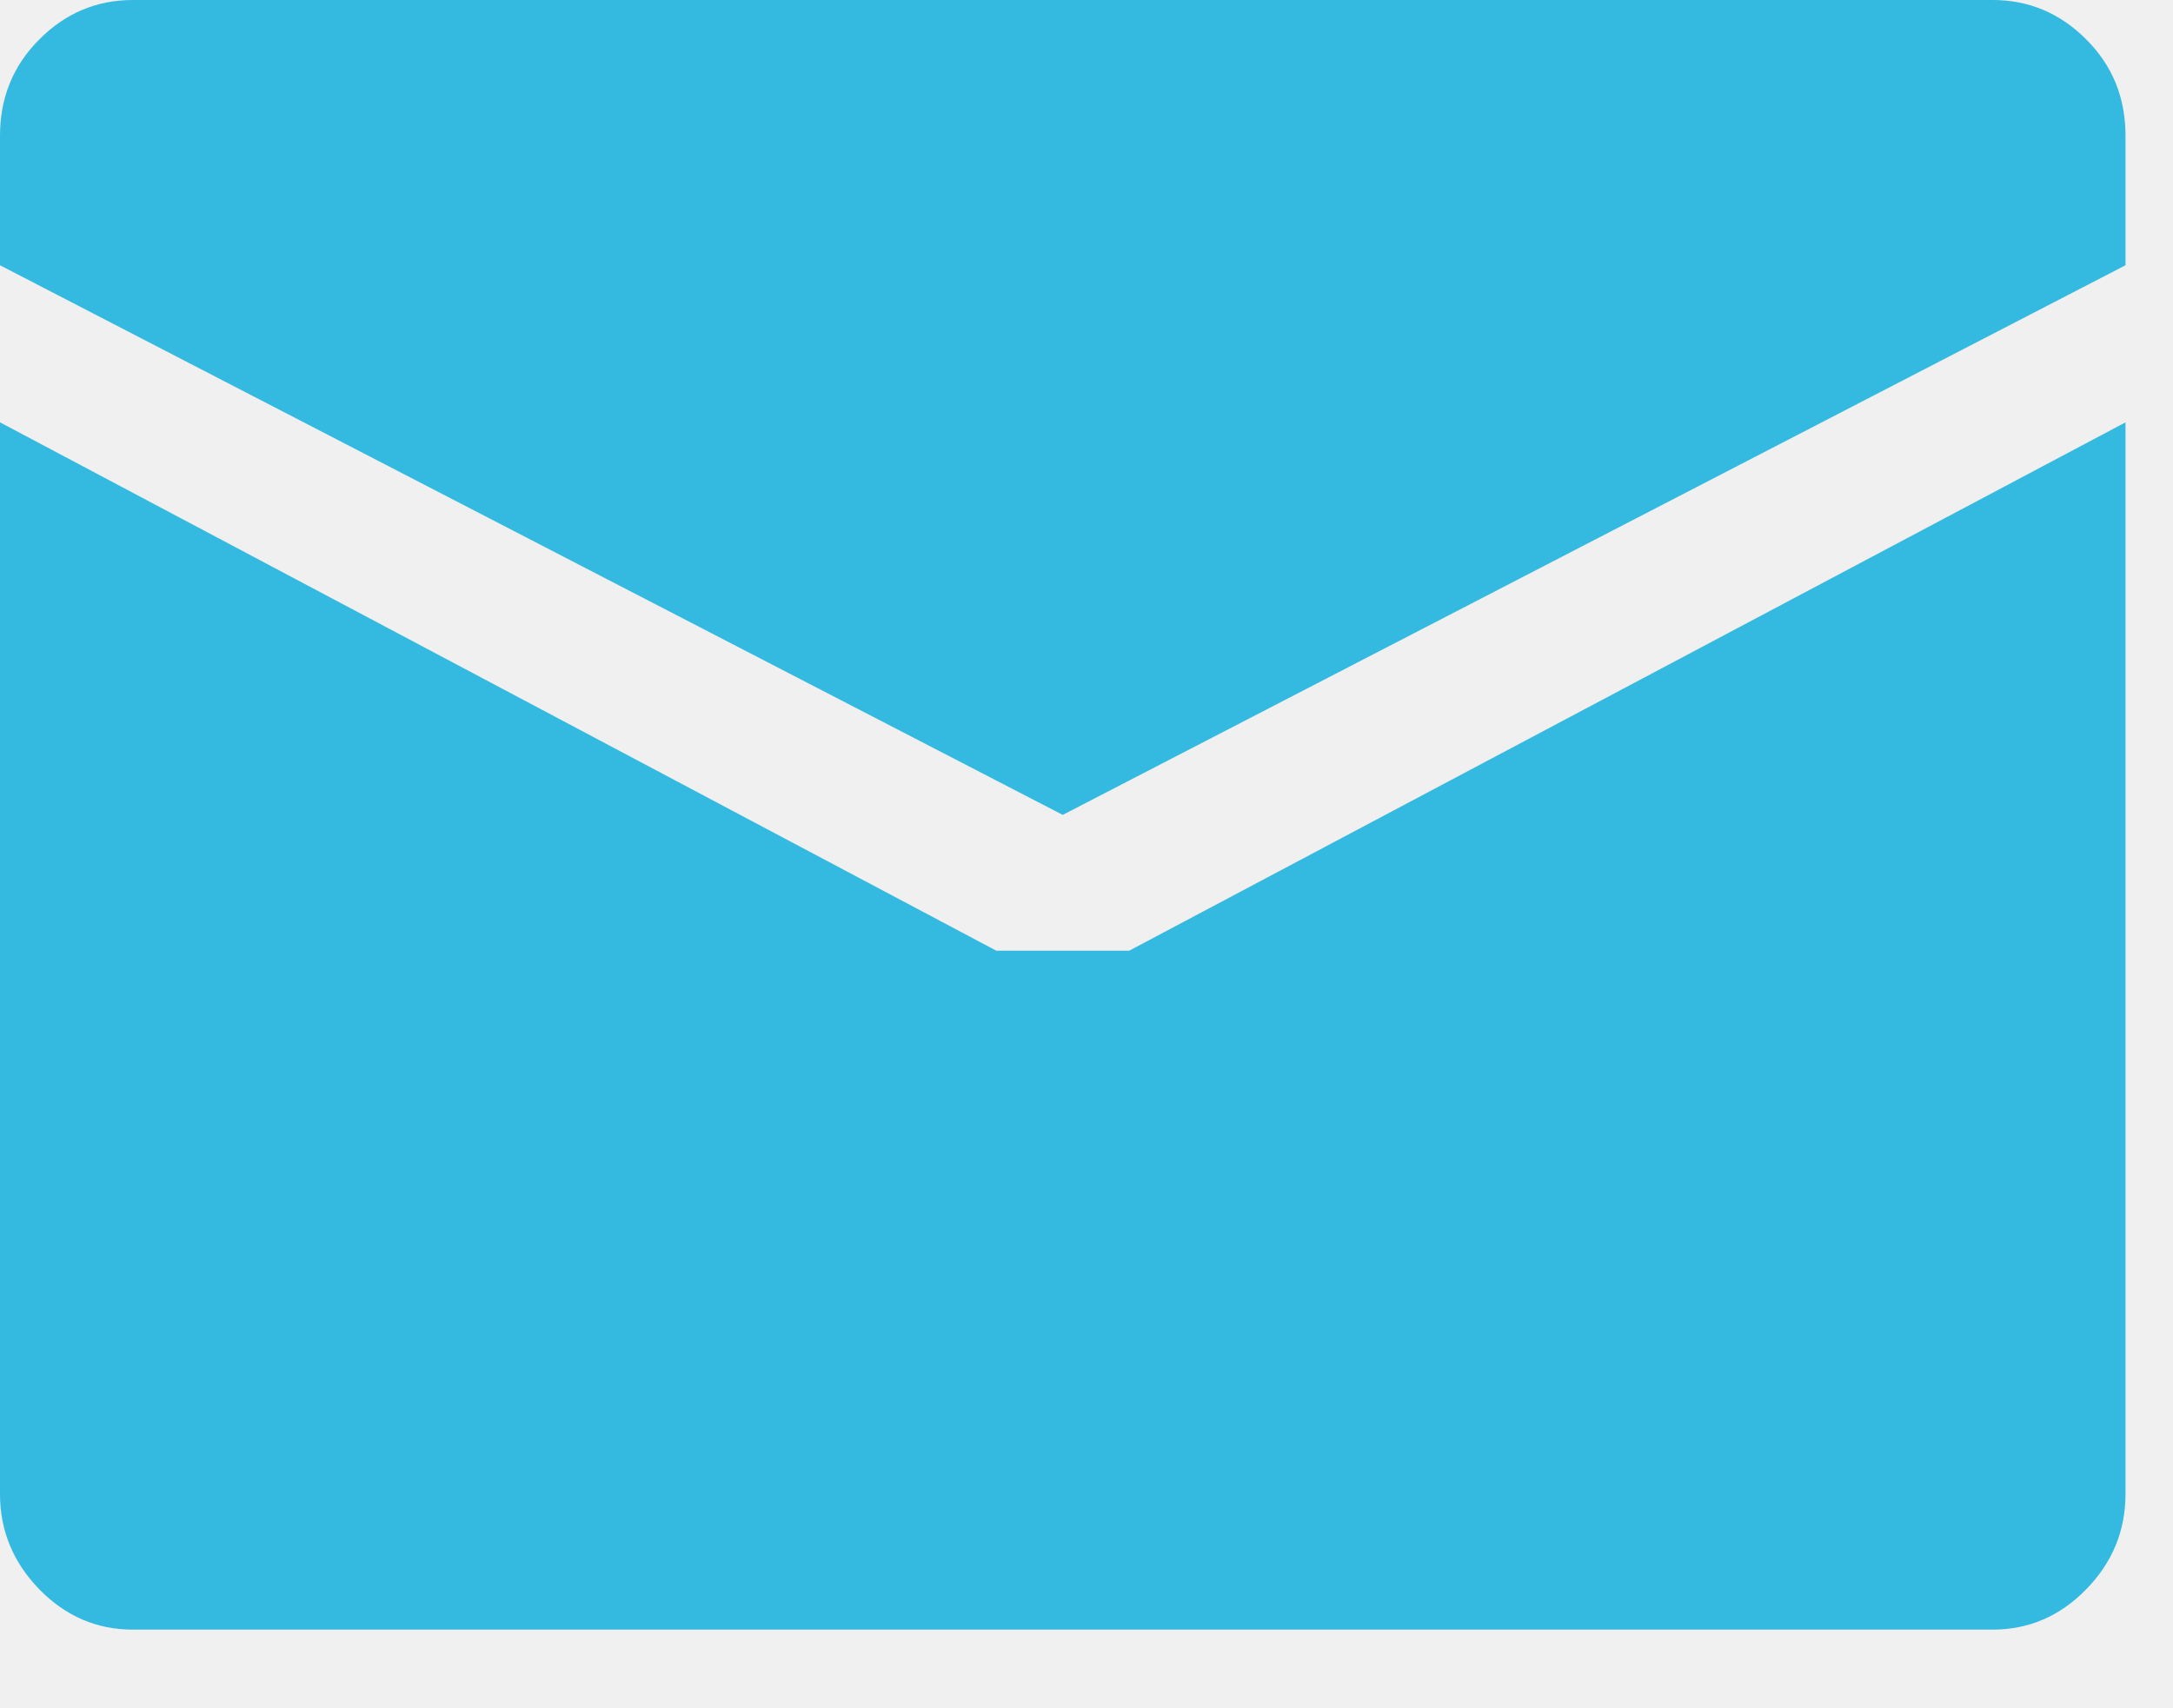
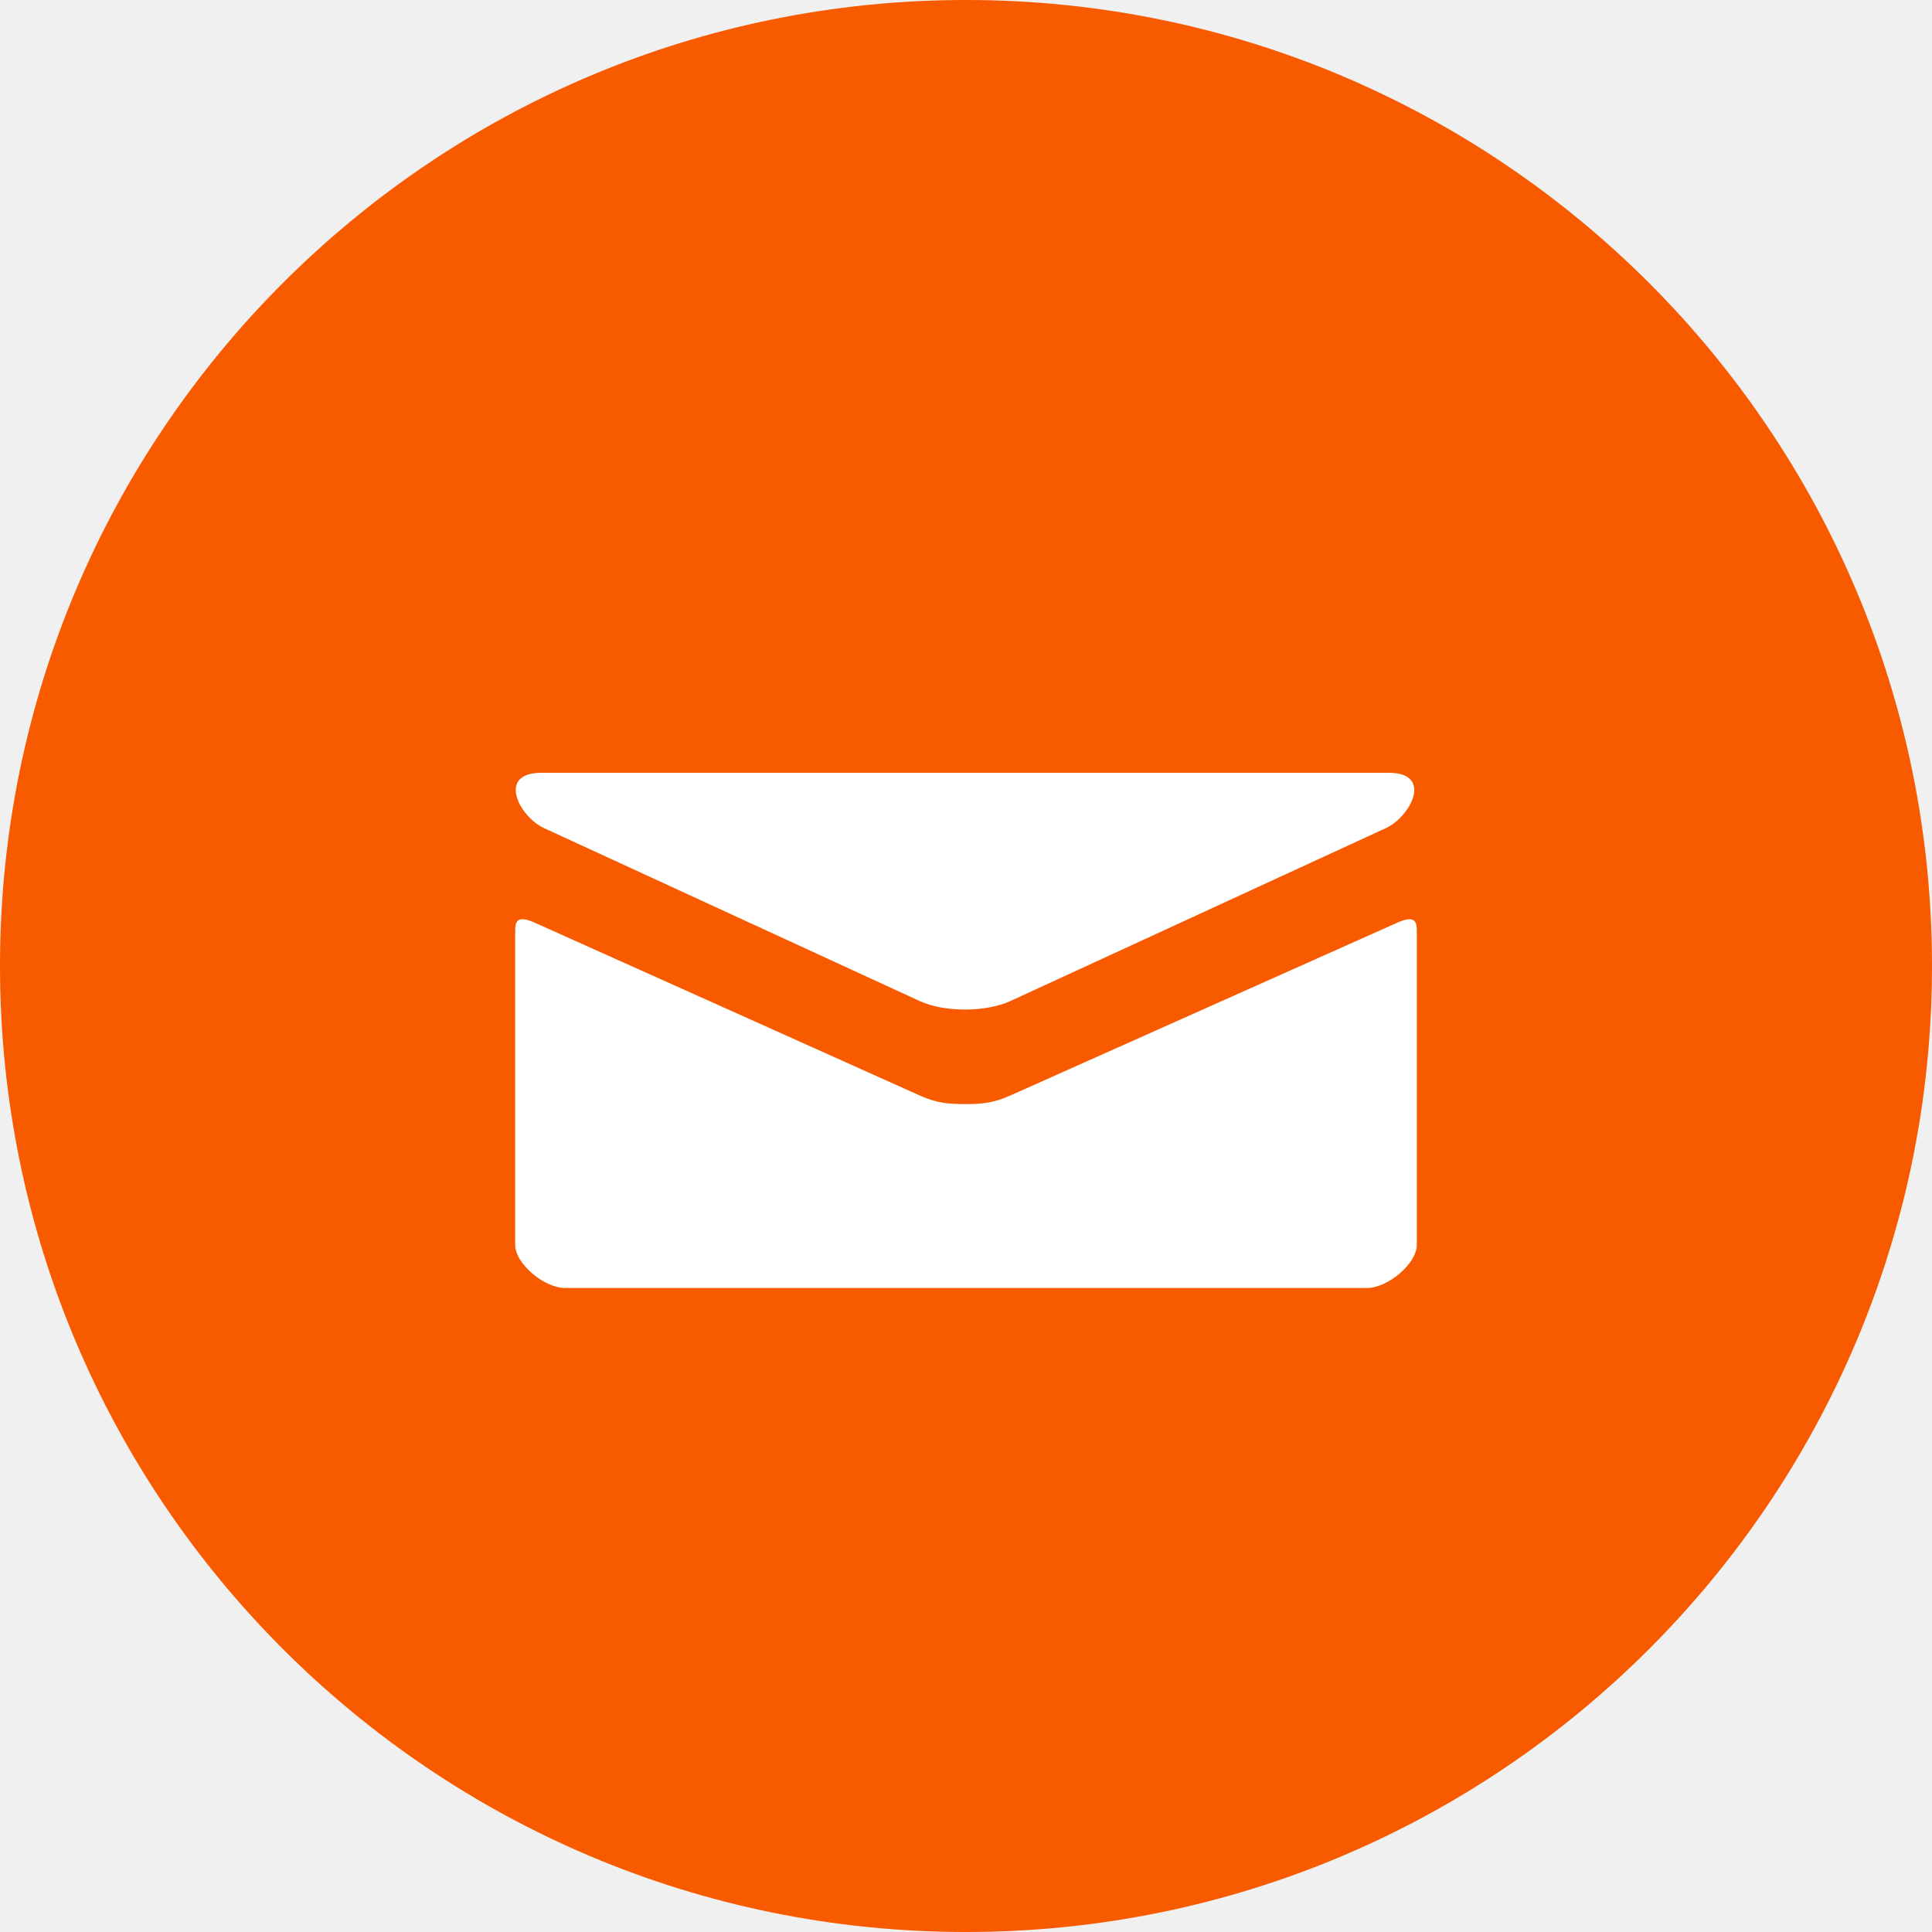
- <svg xmlns="http://www.w3.org/2000/svg" width="14" height="11" viewBox="0 0 14 11" fill="none">
-   <path d="M6.847 5.25L0 1.709V0.875C0 0.629 0.085 0.422 0.254 0.253C0.423 0.084 0.624 0 0.856 0H12.838C13.07 0 13.271 0.084 13.44 0.253C13.61 0.422 13.694 0.629 13.694 0.875V1.709L6.847 5.25ZM6.419 6.125H7.275L13.694 2.721V9.625C13.694 9.861 13.61 10.067 13.44 10.24C13.271 10.413 13.07 10.499 12.838 10.499H0.856C0.624 10.499 0.423 10.413 0.254 10.24C0.085 10.067 0 9.861 0 9.625V2.721L6.419 6.125Z" fill="#34B9E0" />
+ <svg xmlns="http://www.w3.org/2000/svg" width="15" height="15" viewBox="0 0 15 15" fill="none">
+   <circle cx="7.5" cy="7.5" r="7.5" fill="#F85A00" />
+   <path d="M4.223 6.429L7.14 7.772C7.238 7.817 7.365 7.838 7.492 7.838C7.62 7.838 7.747 7.817 7.845 7.772L10.761 6.429C10.951 6.341 11.131 6 10.782 6H4.203C3.854 6 4.033 6.341 4.223 6.429ZM10.85 7.163L7.845 8.505C7.712 8.565 7.62 8.572 7.492 8.572C7.365 8.572 7.272 8.565 7.14 8.505C7.008 8.446 4.366 7.259 4.15 7.163C3.998 7.095 4 7.174 4 7.236V9.667C4 9.807 4.22 10 4.389 10H10.611C10.78 10 11 9.807 11 9.667V7.236C11 7.175 11.002 7.095 10.85 7.163Z" fill="white" />
</svg>
